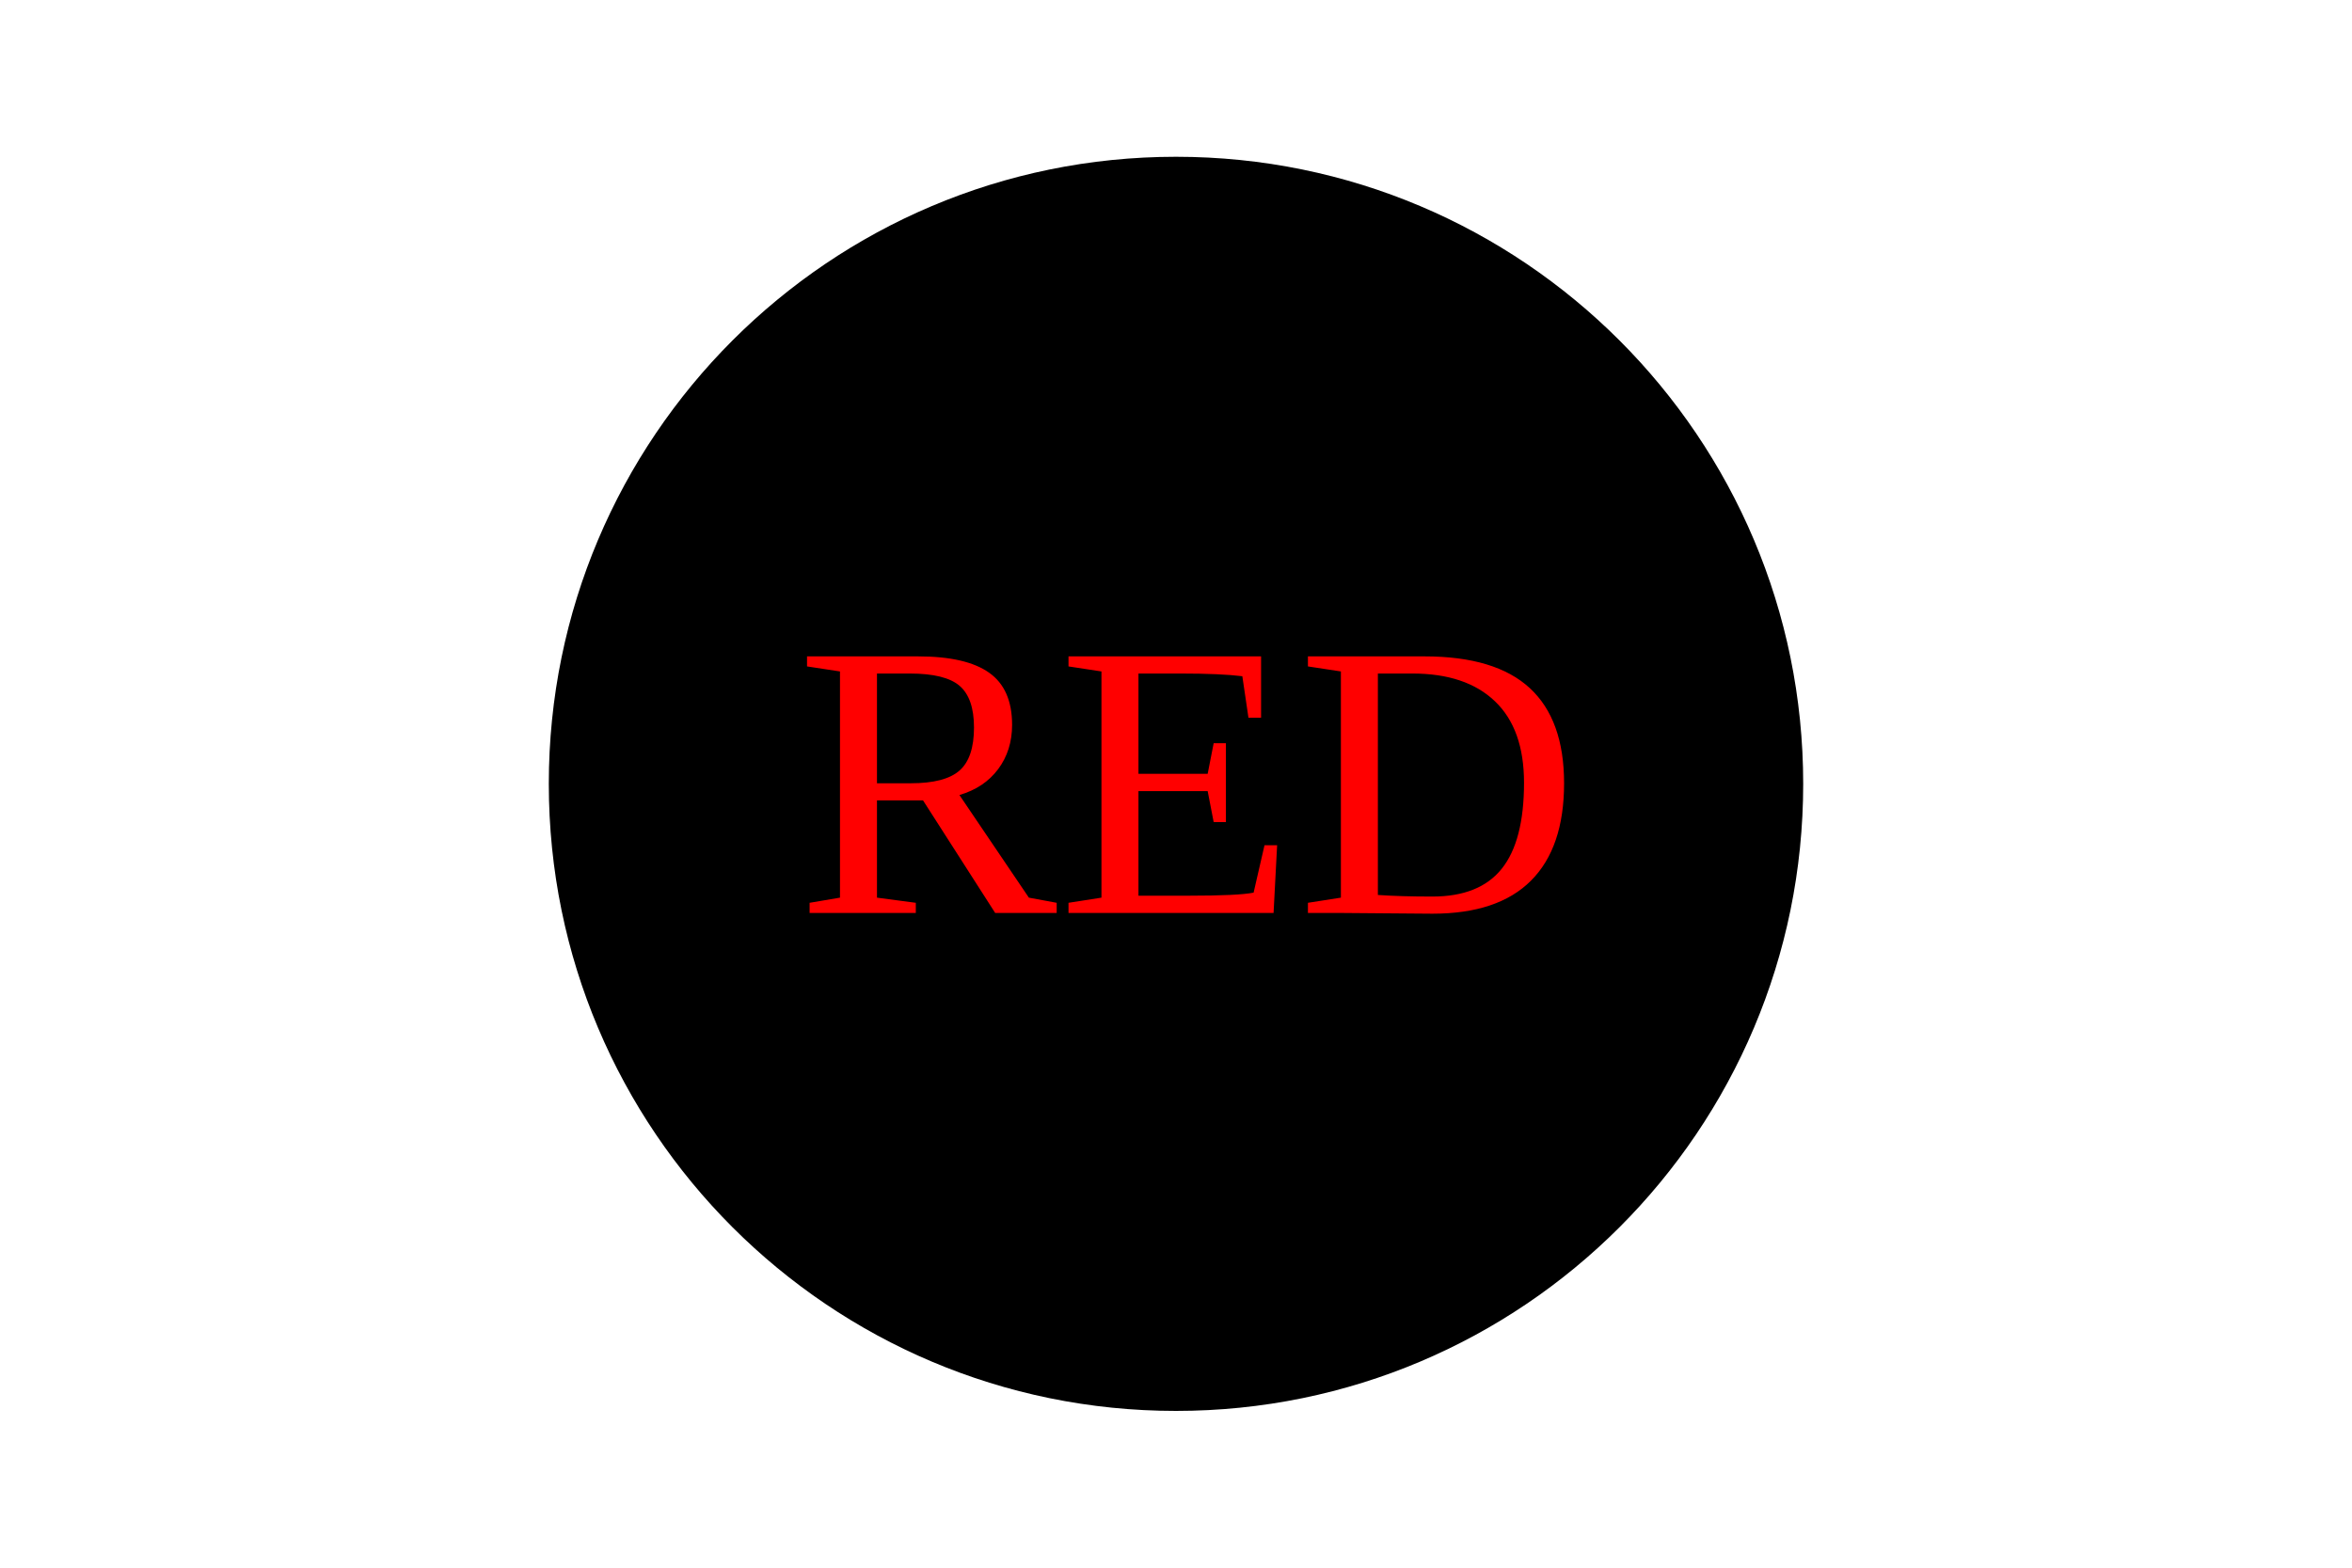
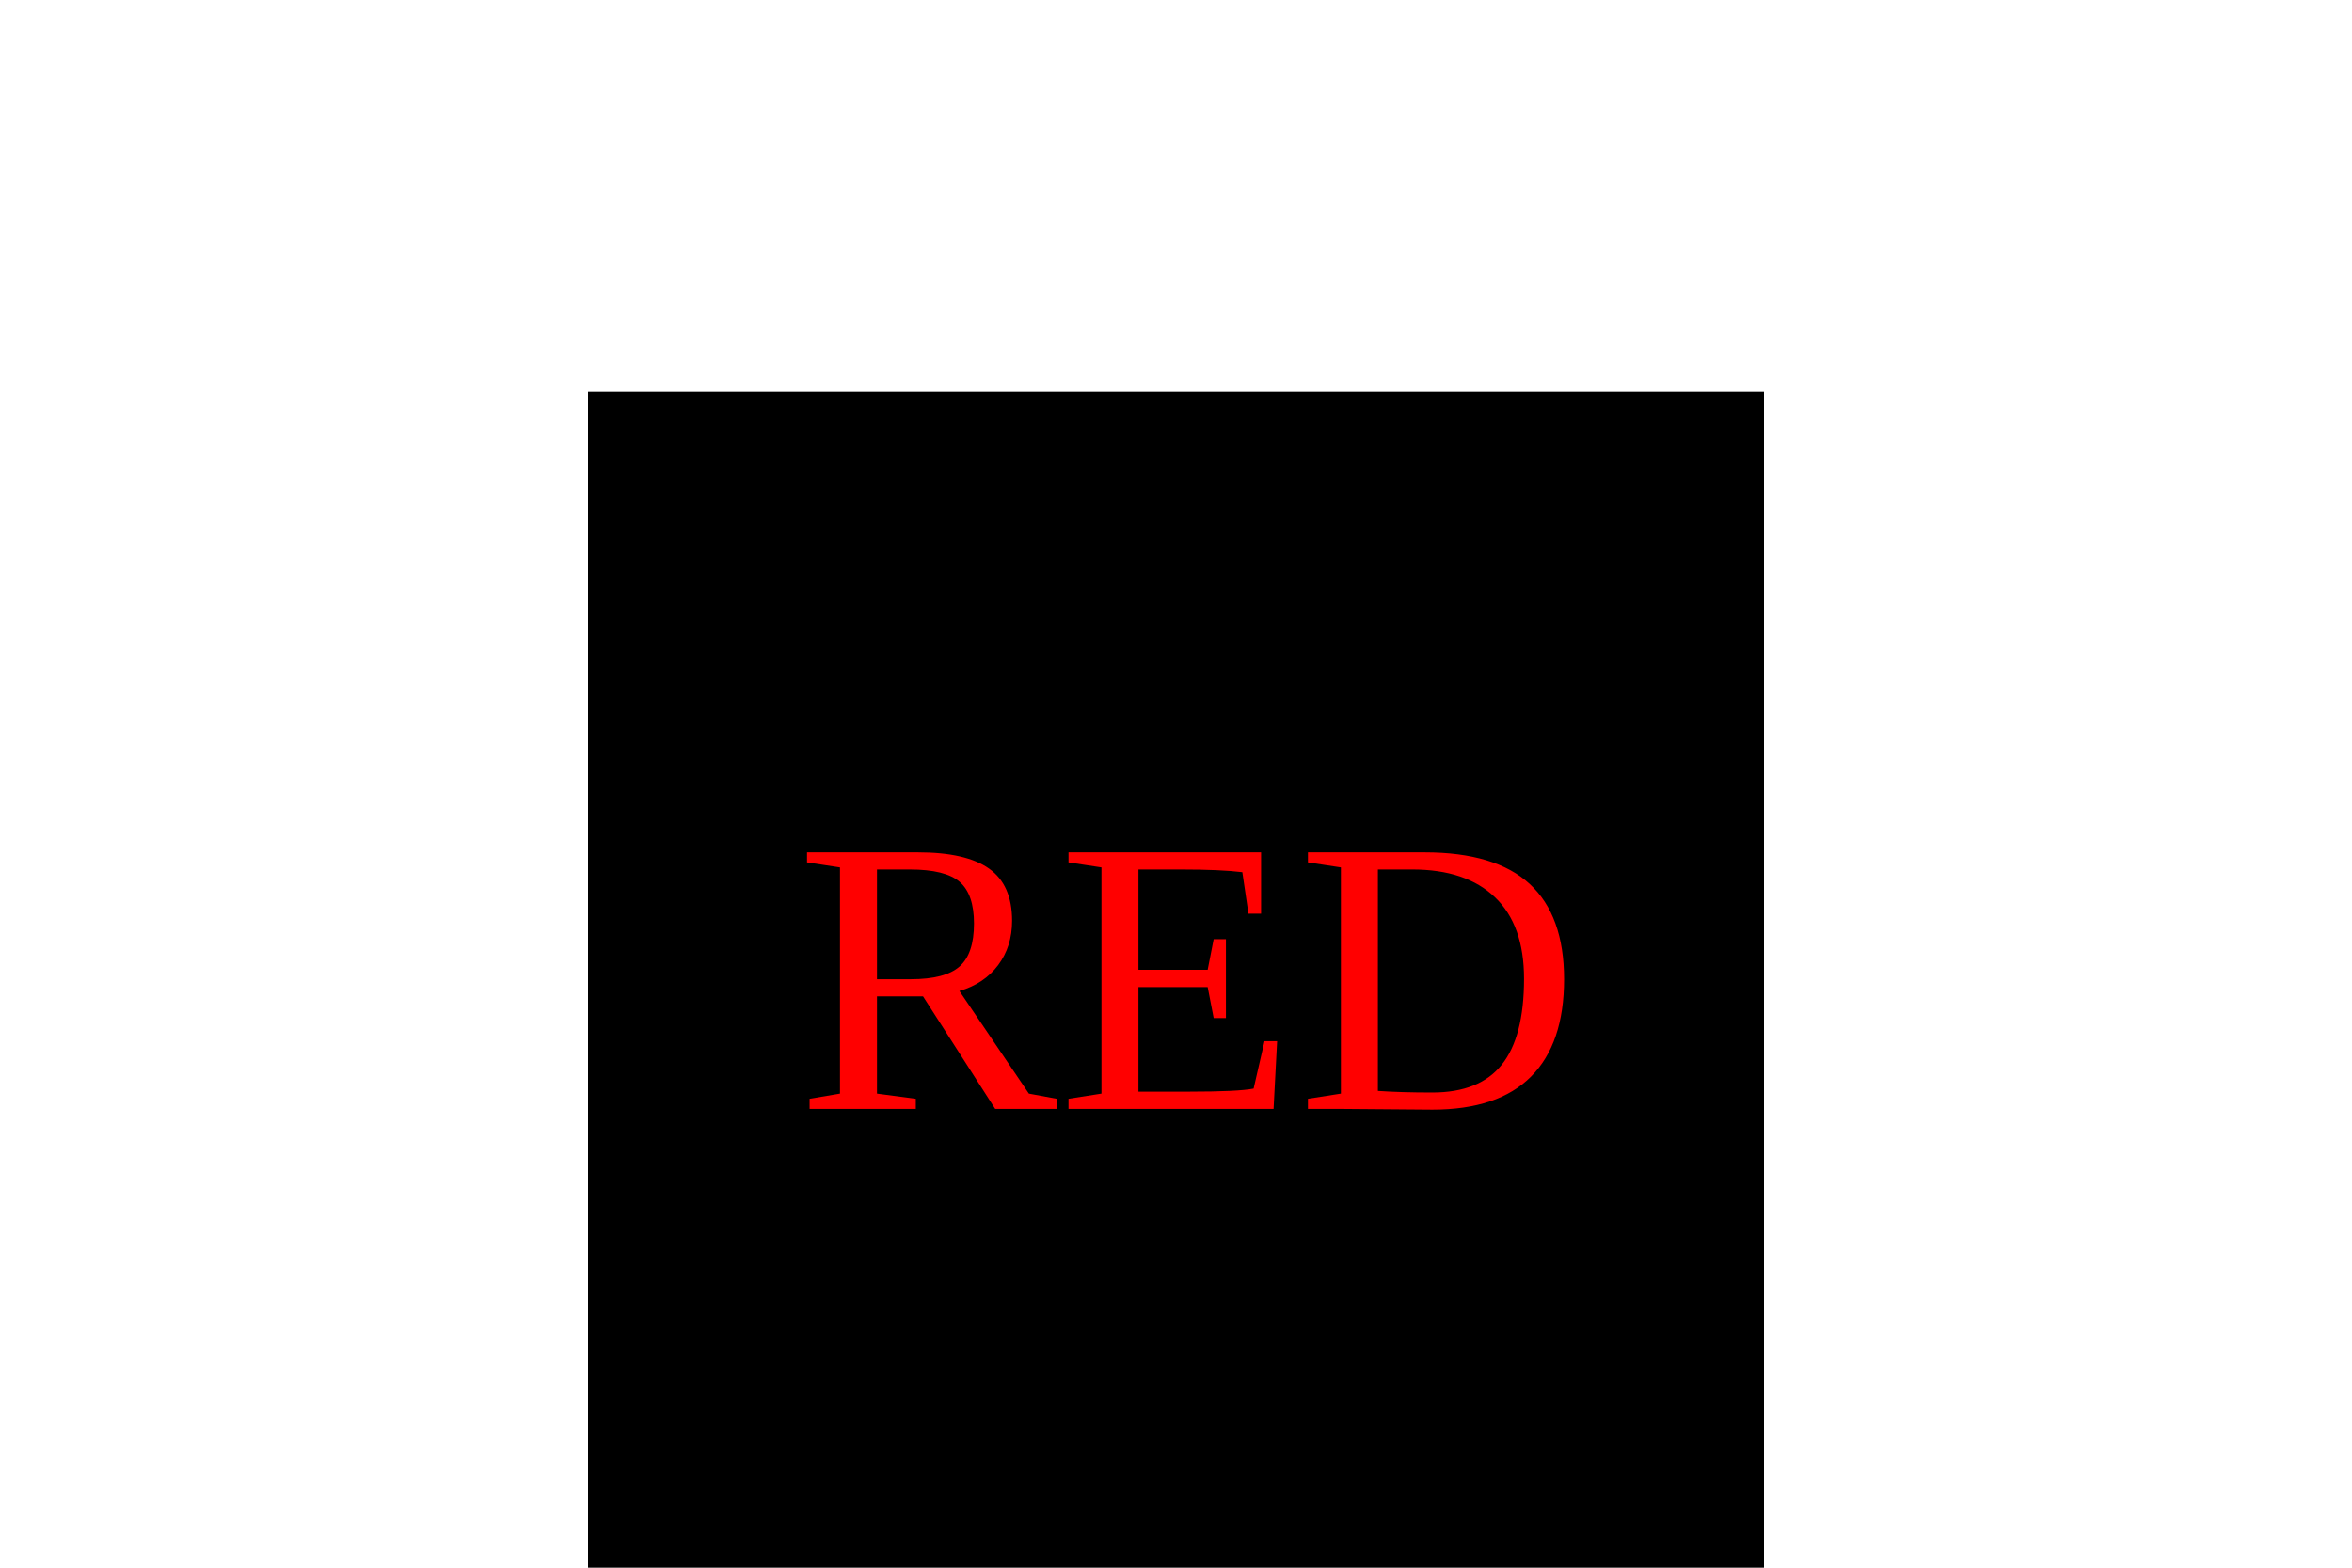
<svg xmlns="http://www.w3.org/2000/svg" width="300" height="200">
-   <circle cx="150" cy="100" r="80" />
-   <text x="50.5%" y="52.5%" dominant-baseline="middle" text-anchor="middle" fill="red" font-size="50">
+   <rect x="75" y="50" width="150" height="150" />
+   <text x="50.5%" y="65%" dominant-baseline="middle" text-anchor="middle" fill="red" font-size="50">
                RED
            </text>
</svg>
